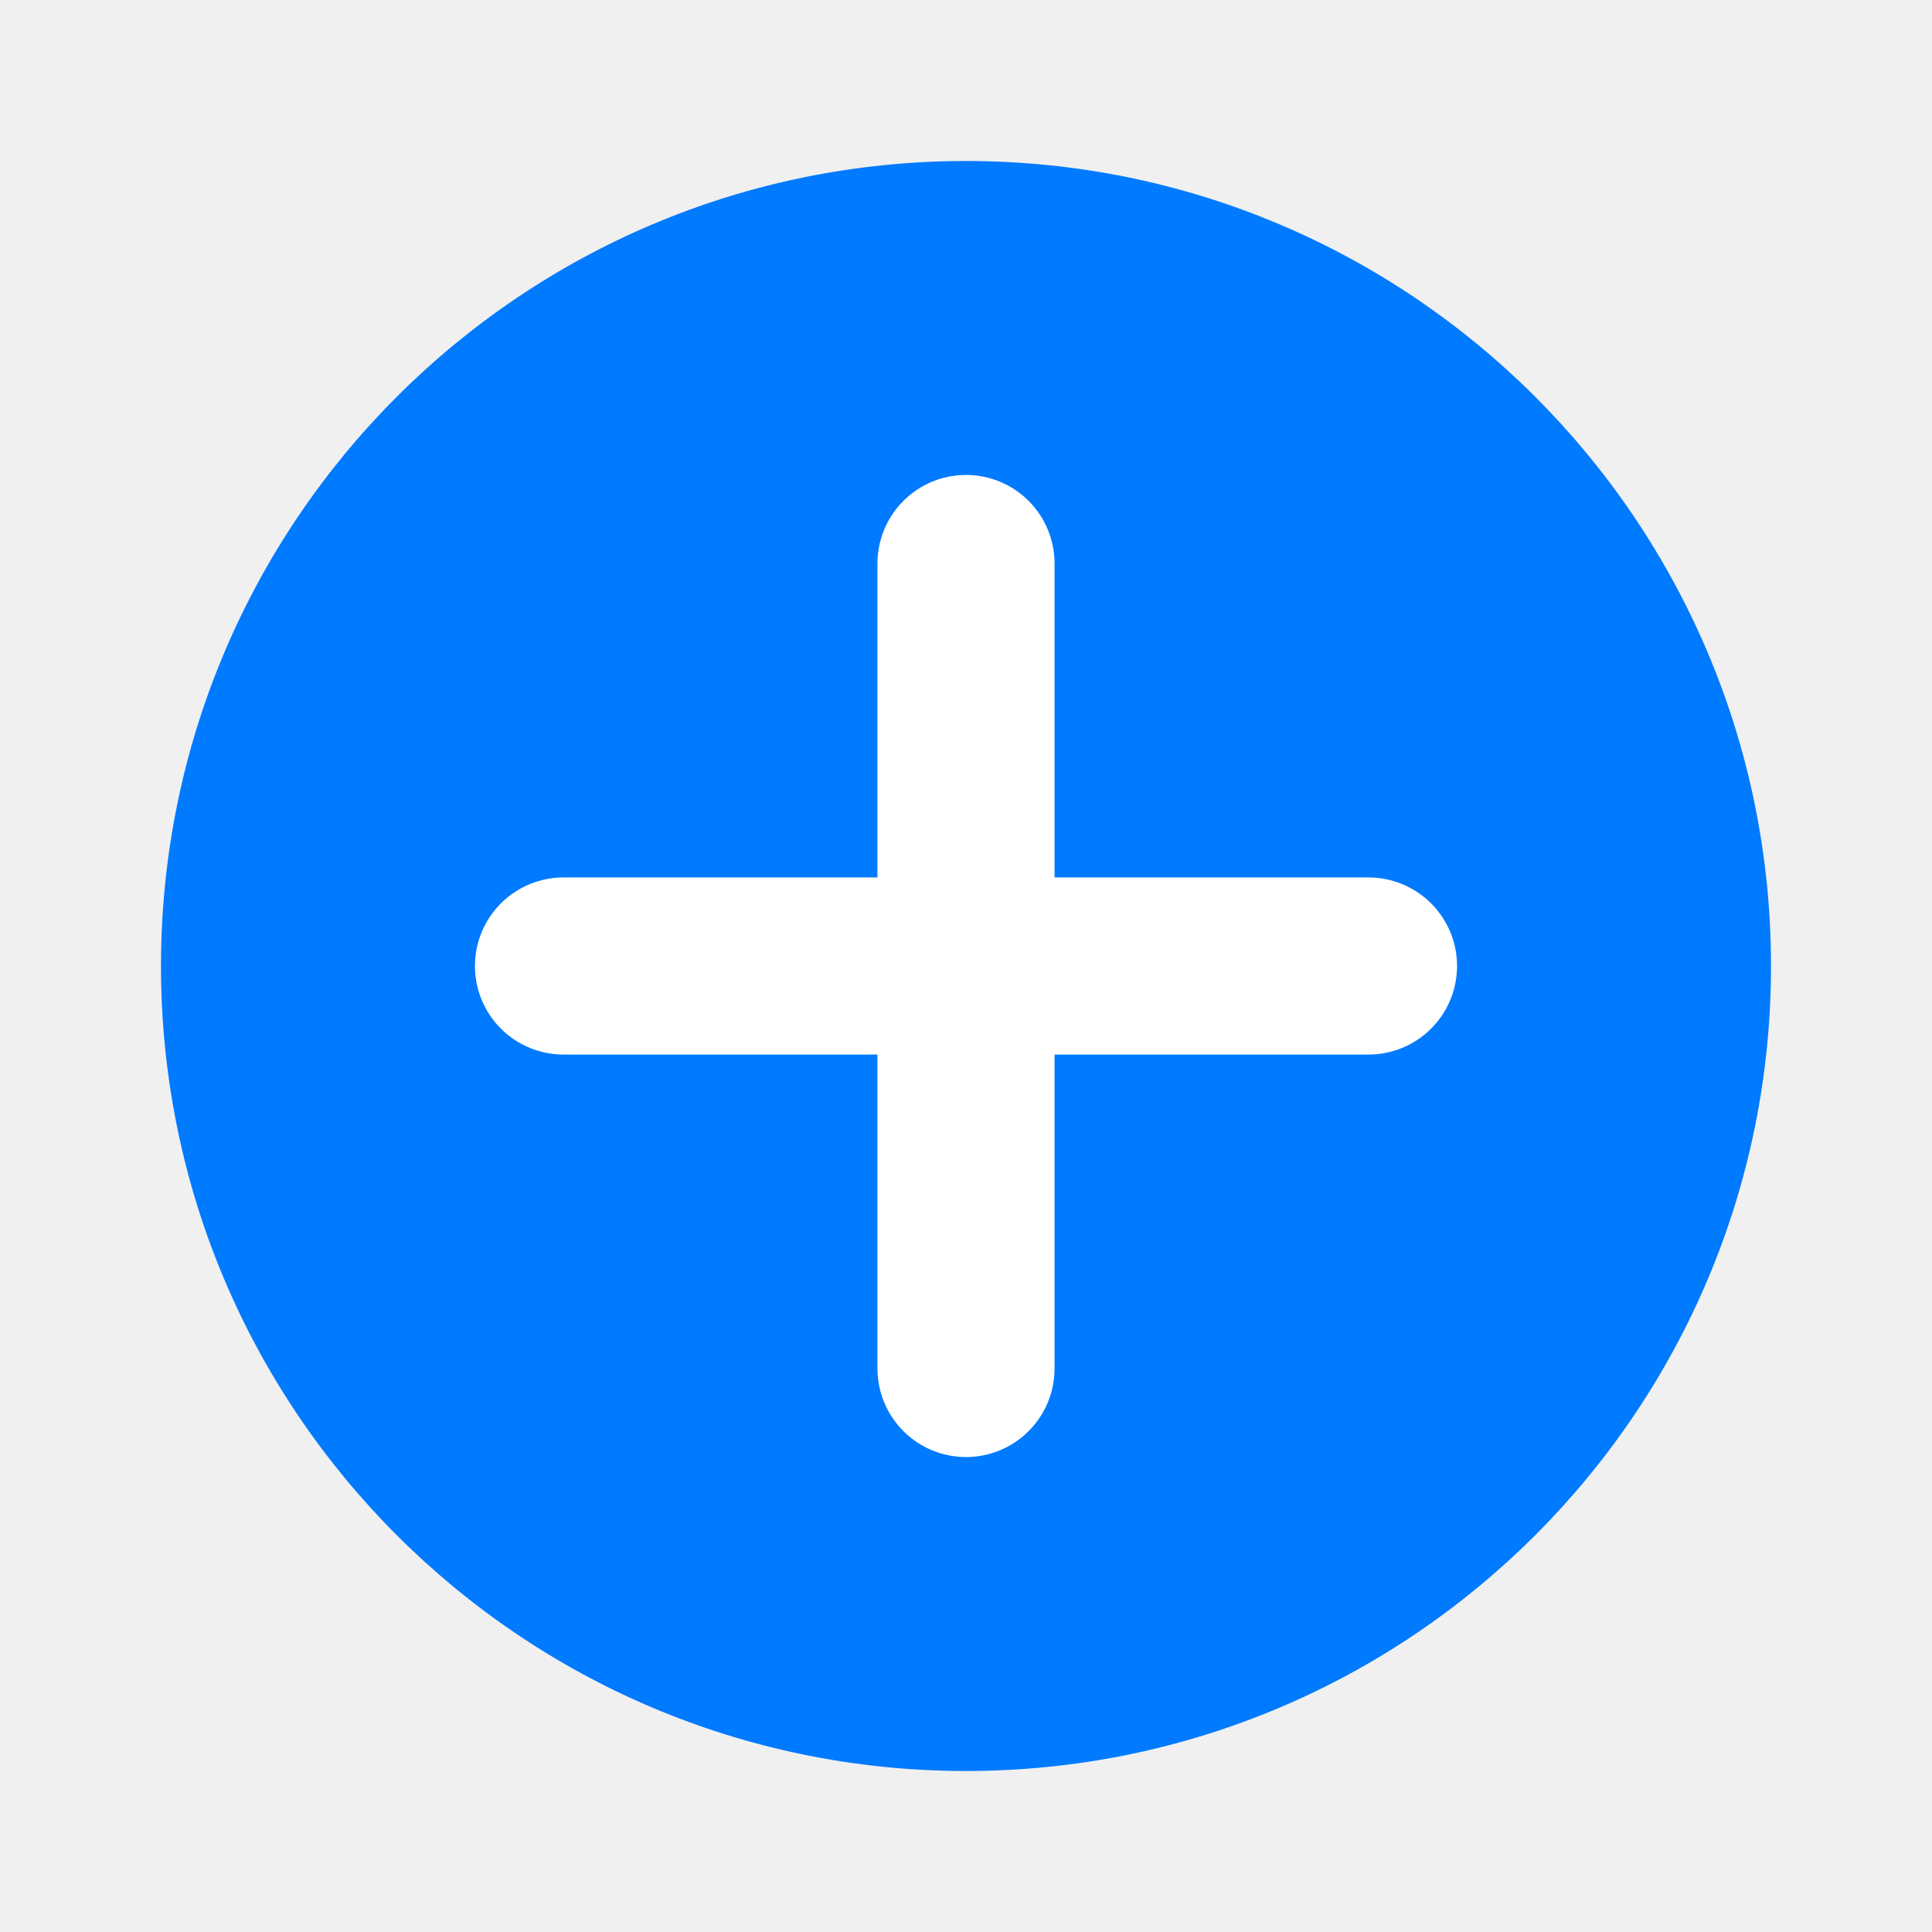
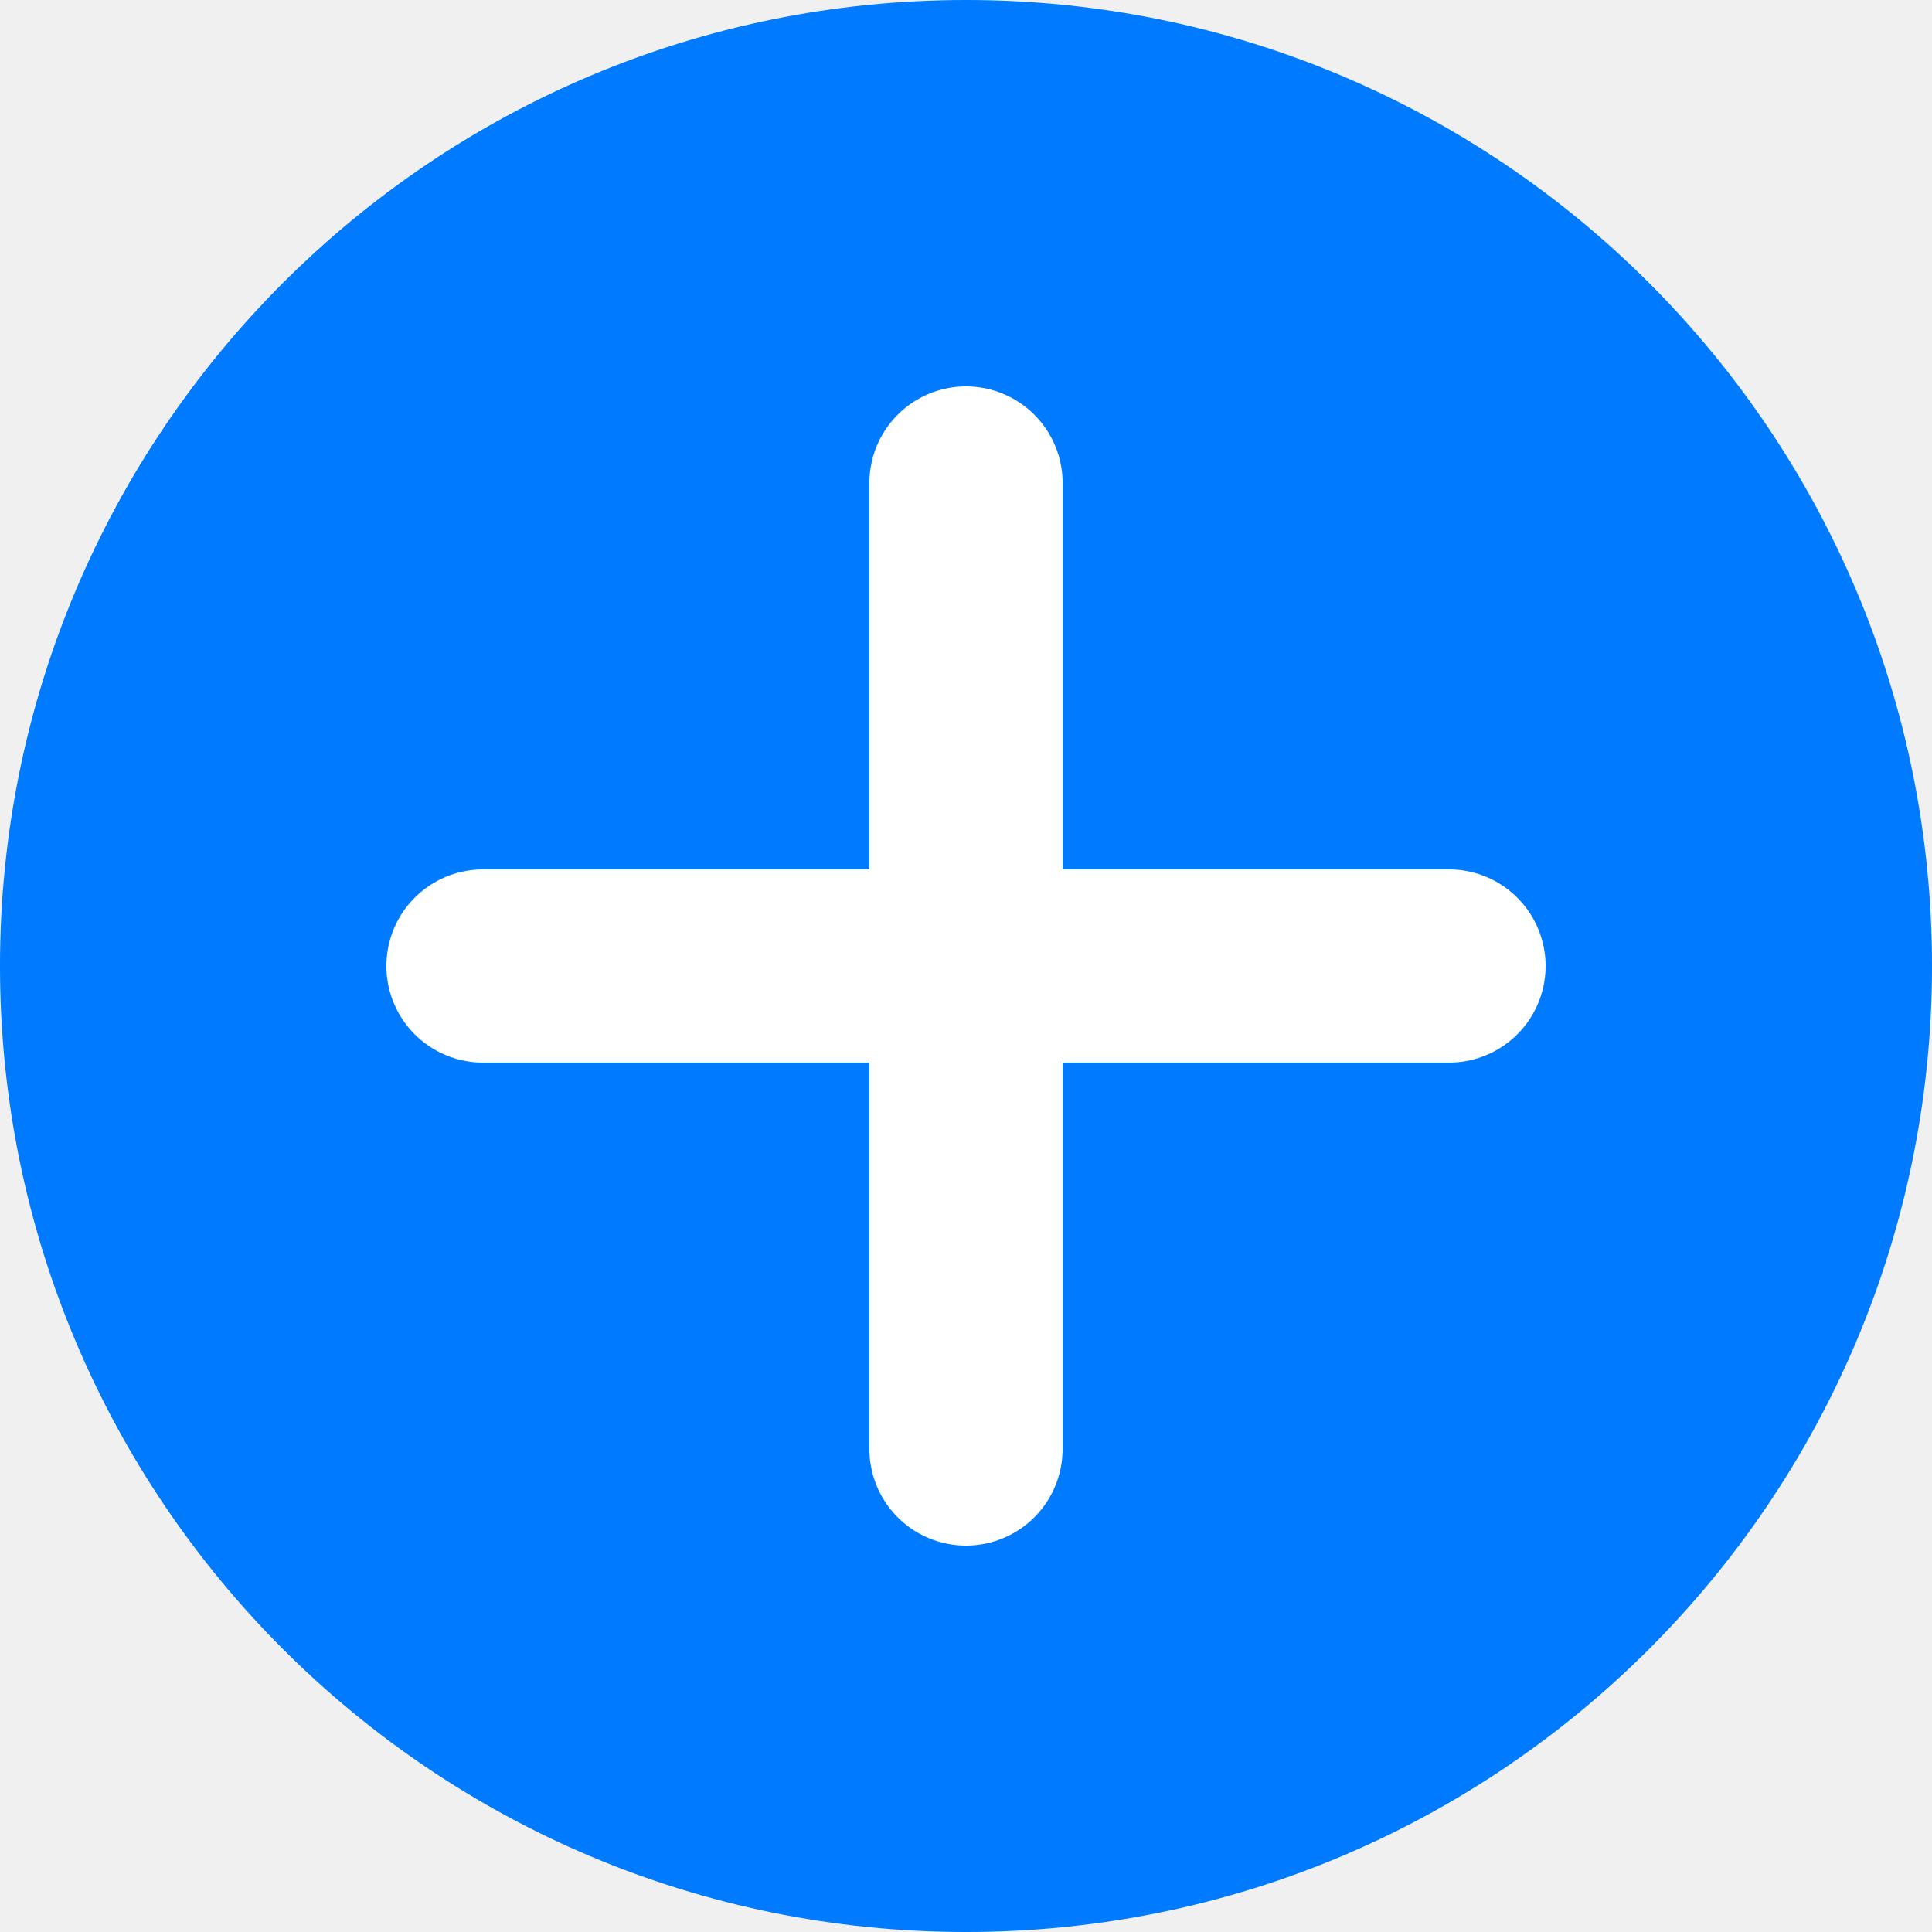
<svg xmlns="http://www.w3.org/2000/svg" viewBox="0 0 24 24">
-   <circle cx="12" cy="12" r="10" fill="#007AFF" />
-   <path d="M12 7v10M7 12h10" stroke="#FFFFFF" stroke-width="2.2" stroke-linecap="round" />
+   <circle cx="12" cy="12" r="12" fill="#007AFF" />
+   <path d="M12 6v12M6 12h12" stroke="#FFFFFF" stroke-width="2.4" stroke-linecap="round" />
</svg>
